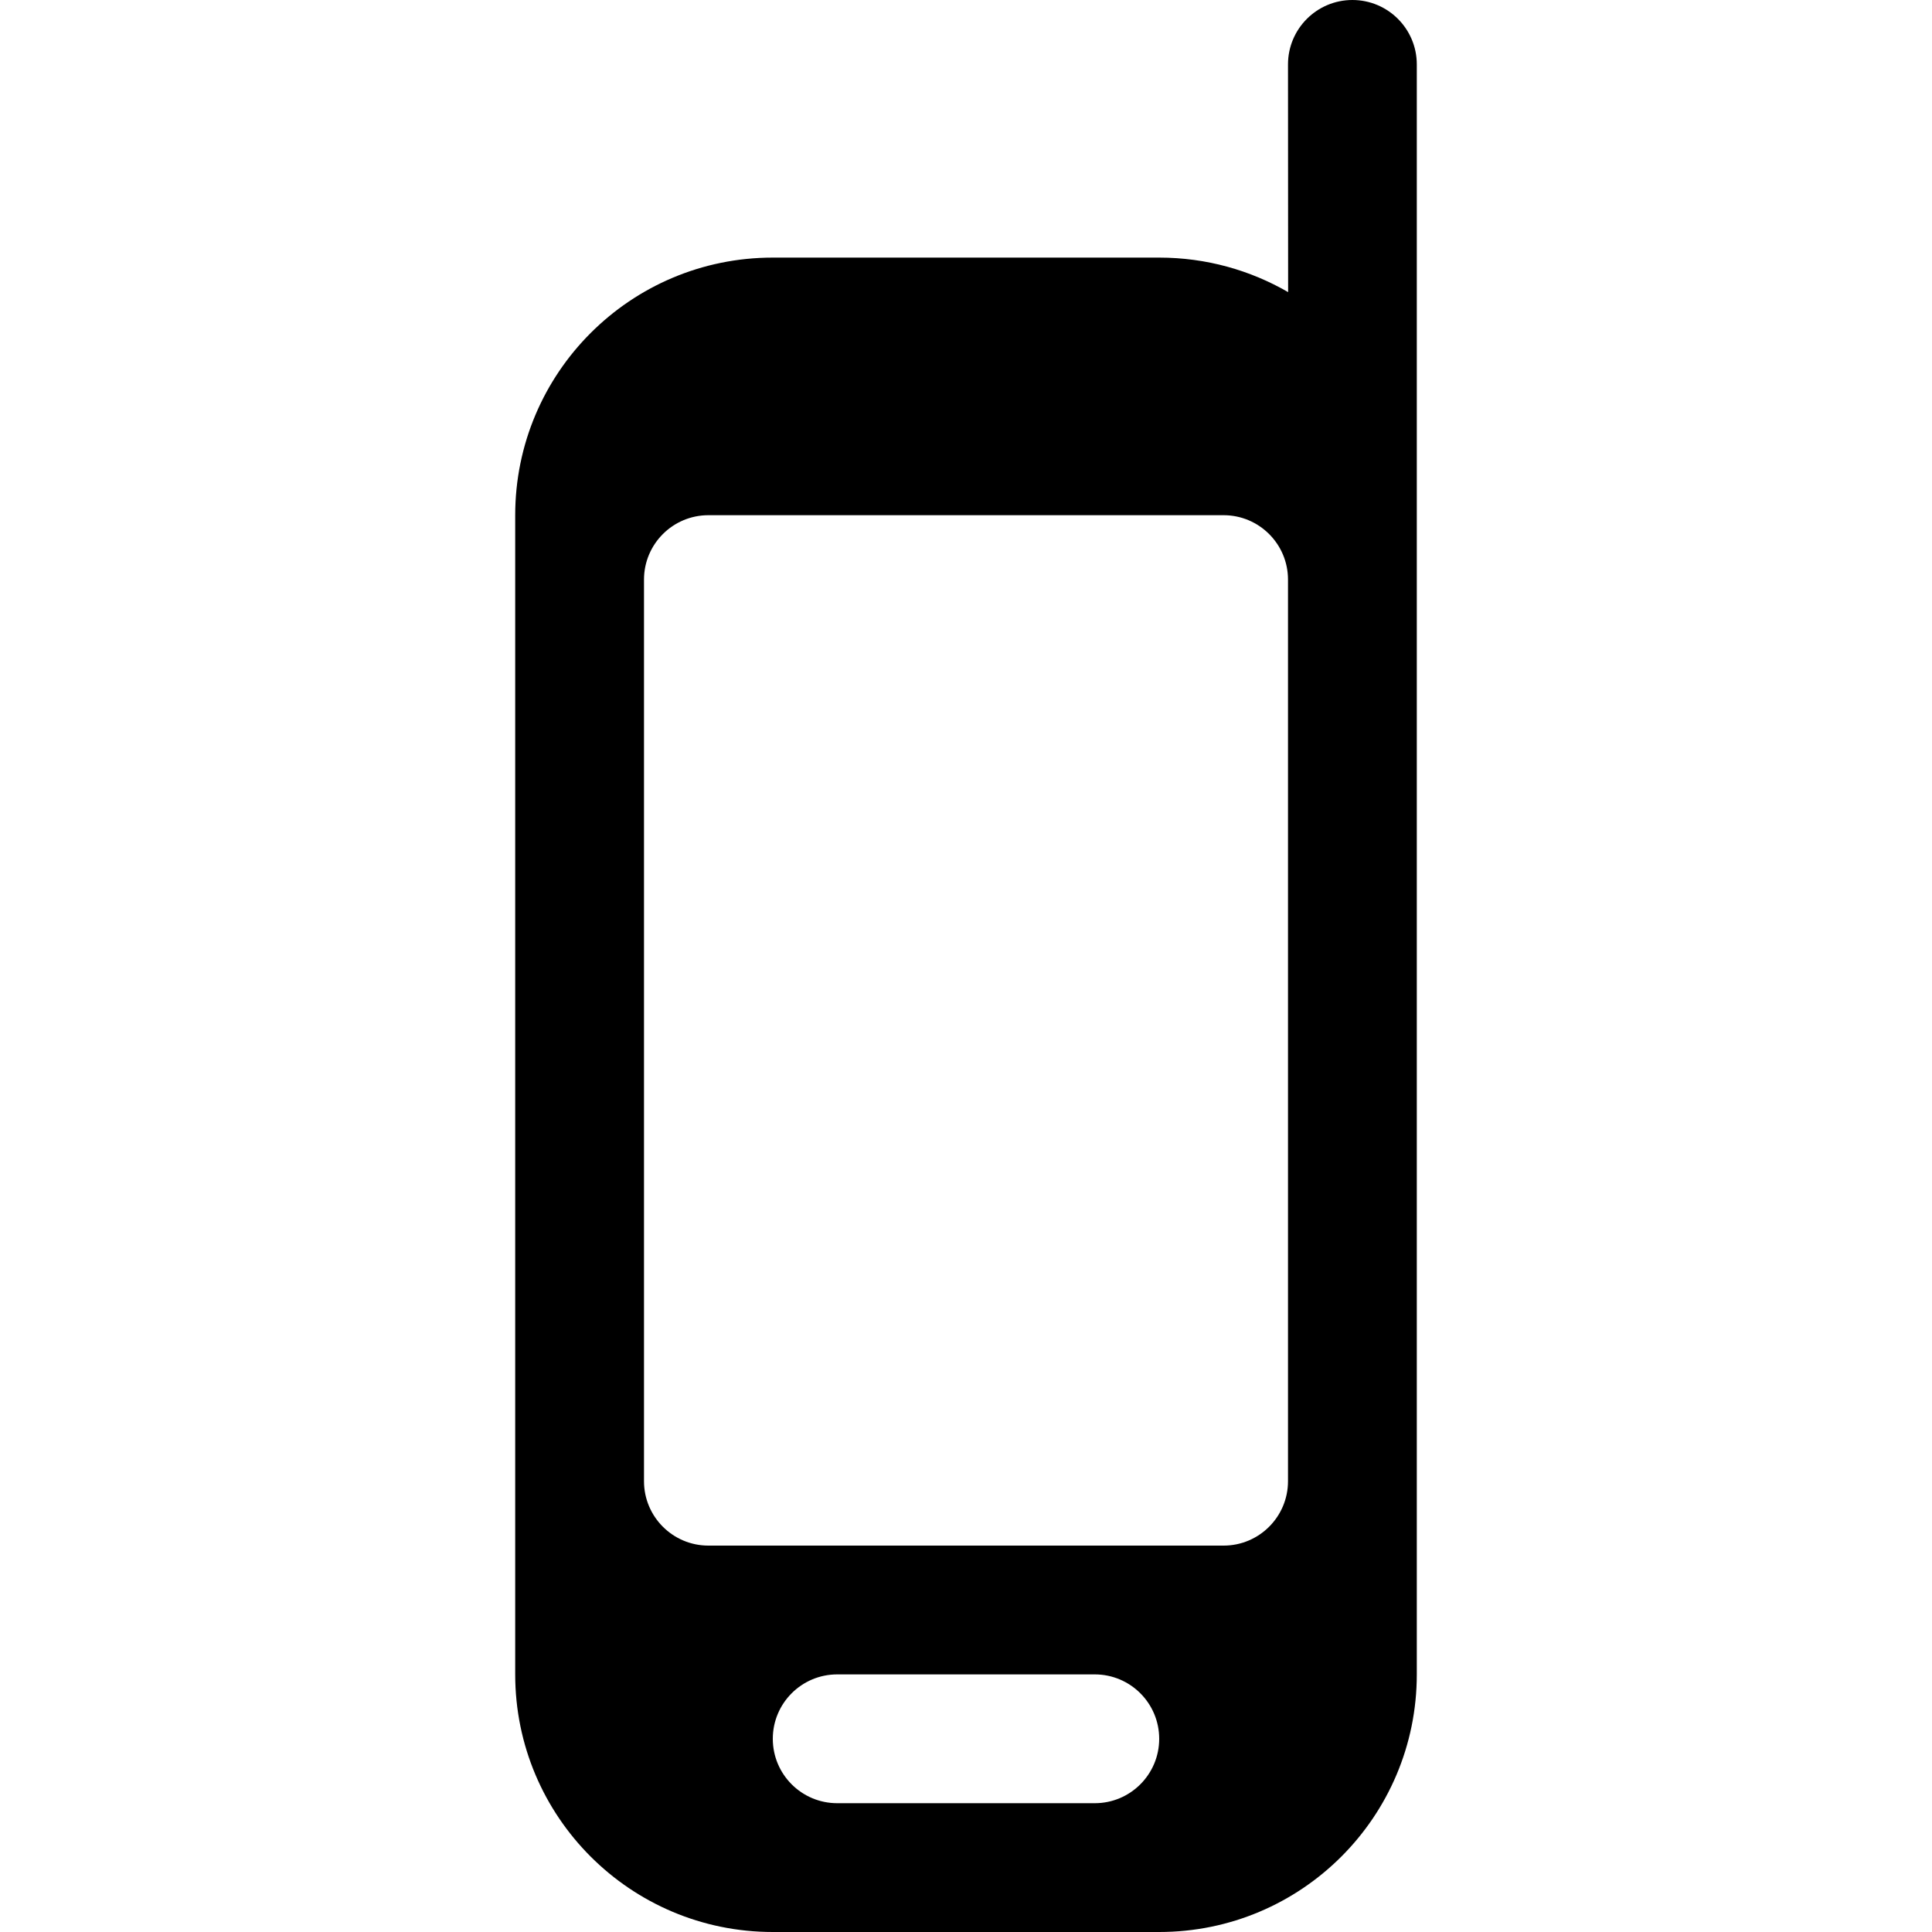
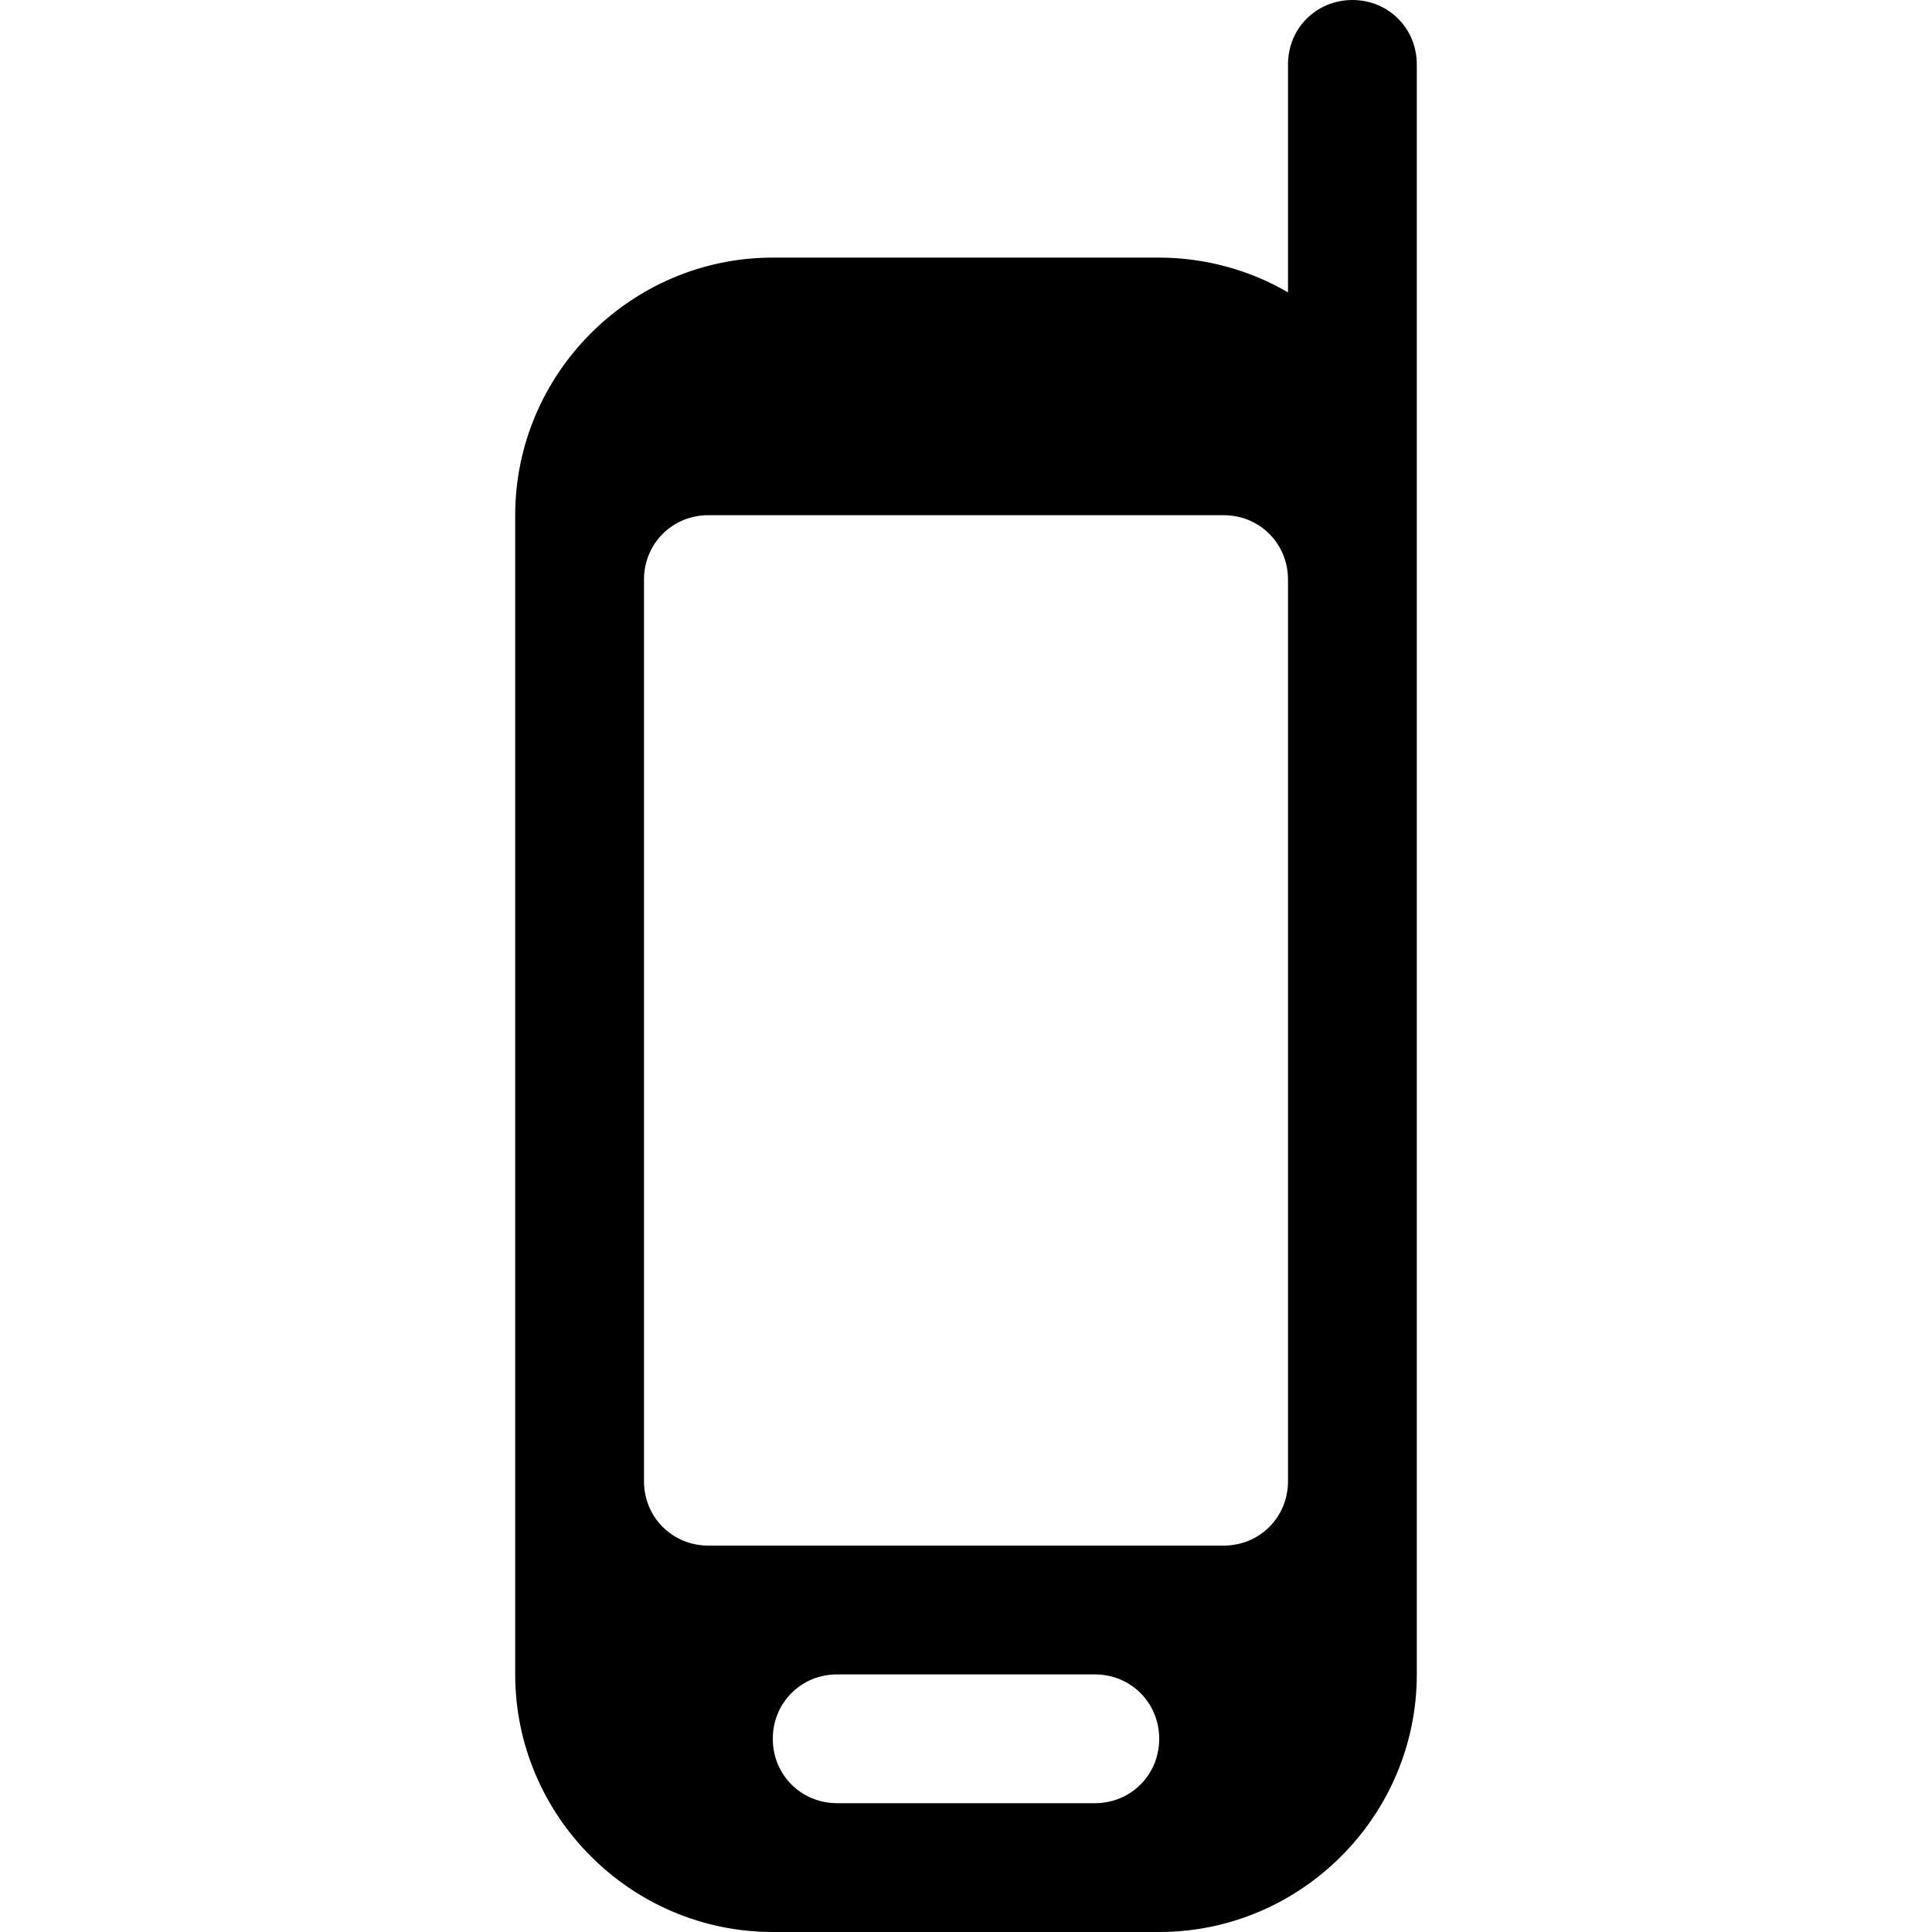
<svg xmlns="http://www.w3.org/2000/svg" viewBox="0 0 15 15" version="1.1">
-   <path d="M11,13 C11,14.105 10.105,15 9,15 L6,15 C4.895,15 4,14.105 4,13 L4,4 C4,2.895 4.895,2 6,2 L9,2 C9.365,2 9.707,2.098 10.001,2.268 L10,0.5 C10,0.224 10.224,0 10.5,0 C10.776,0 11,0.224 11,0.5 L11,13 Z M8.5,13 L6.5,13 C6.224,13 6,13.224 6,13.5 C6,13.776 6.224,14 6.5,14 L8.5,14 C8.776,14 9,13.776 9,13.5 C9,13.224 8.776,13 8.5,13 Z M9.5,4 L5.5,4 C5.224,4 5,4.224 5,4.5 L5,11.5 C5,11.776 5.224,12 5.5,12 L9.5,12 C9.776,12 10,11.776 10,11.5 L10,4.5 C10,4.224 9.776,4 9.5,4 Z" />
+   <path d="M11 13C11 14.1 10.1 15 9 15L6 15C4.9 15 4 14.1 4 13L4 4C4 2.9 4.9 2 6 2L9 2C9.36 2 9.71 2.1 10 2.27L10 0.5C10 0.22 10.22 0 10.5 0C10.78 0 11 0.22 11 0.5L11 13ZM8.5 13L6.5 13C6.22 13 6 13.22 6 13.5C6 13.78 6.22 14 6.5 14L8.5 14C8.78 14 9 13.78 9 13.5C9 13.22 8.78 13 8.5 13ZM9.5 4L5.5 4C5.22 4 5 4.22 5 4.5L5 11.5C5 11.78 5.22 12 5.5 12L9.5 12C9.78 12 10 11.78 10 11.5L10 4.5C10 4.22 9.78 4 9.5 4Z" />
</svg>
